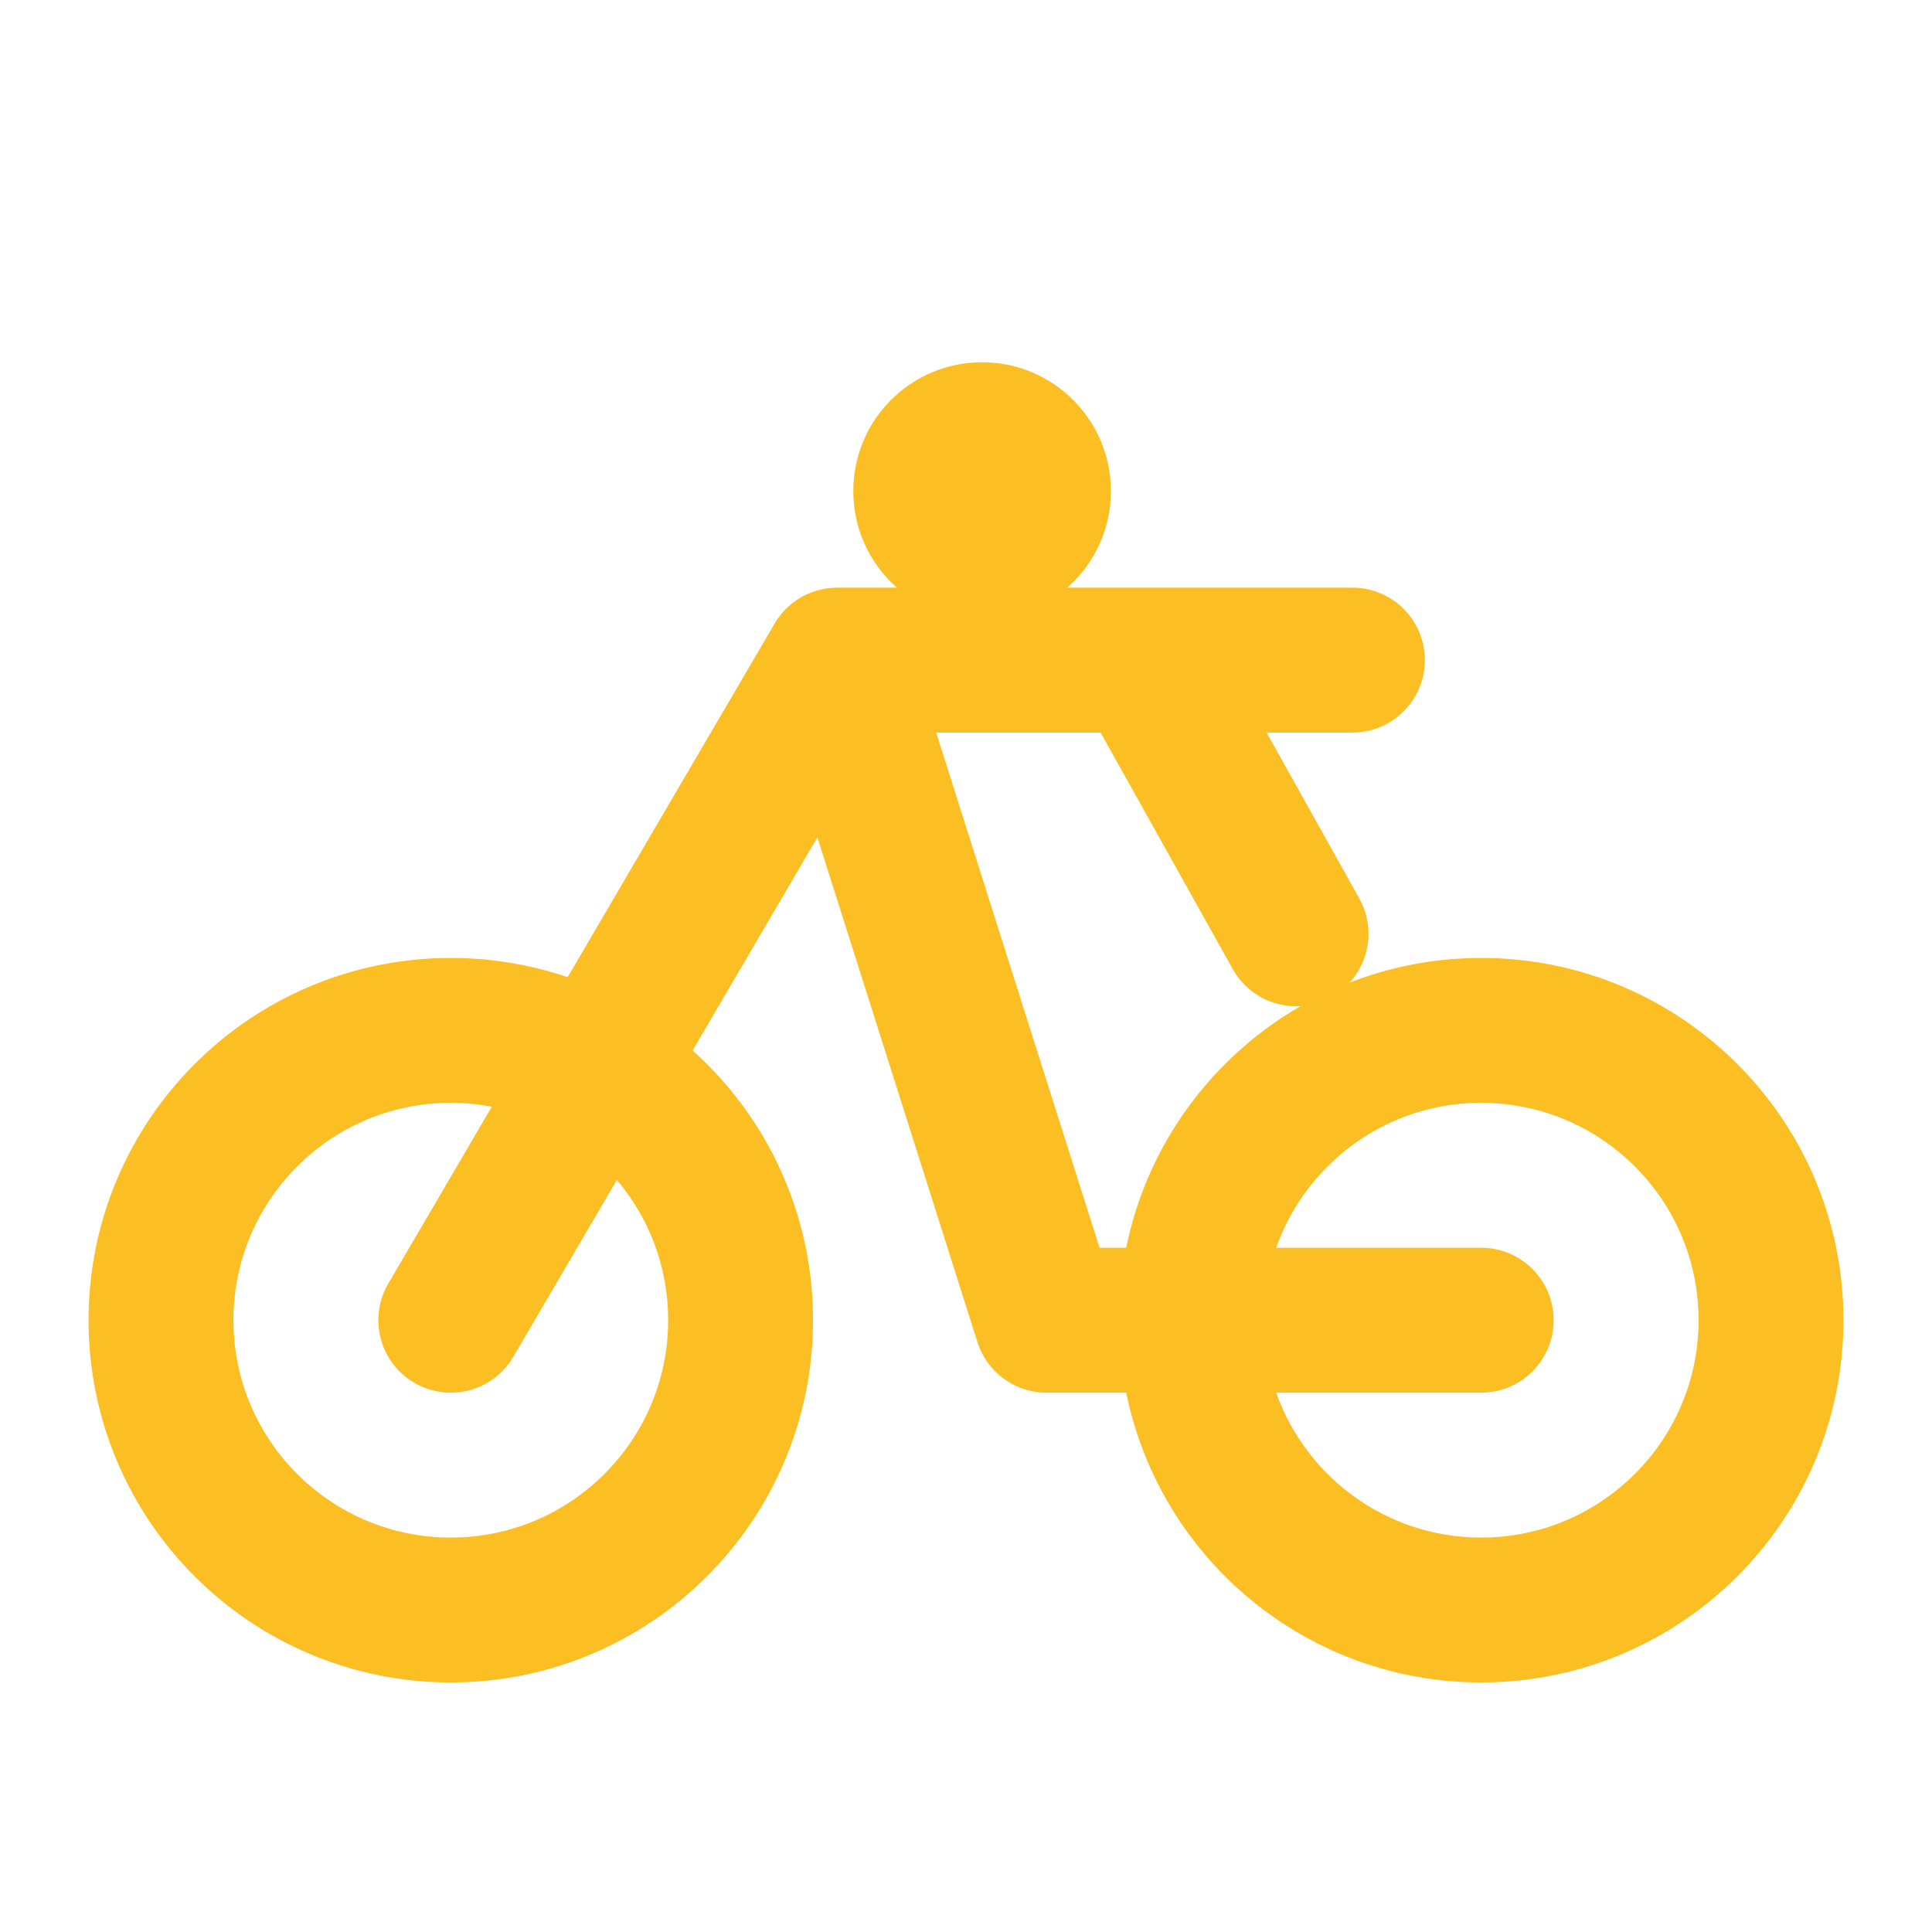
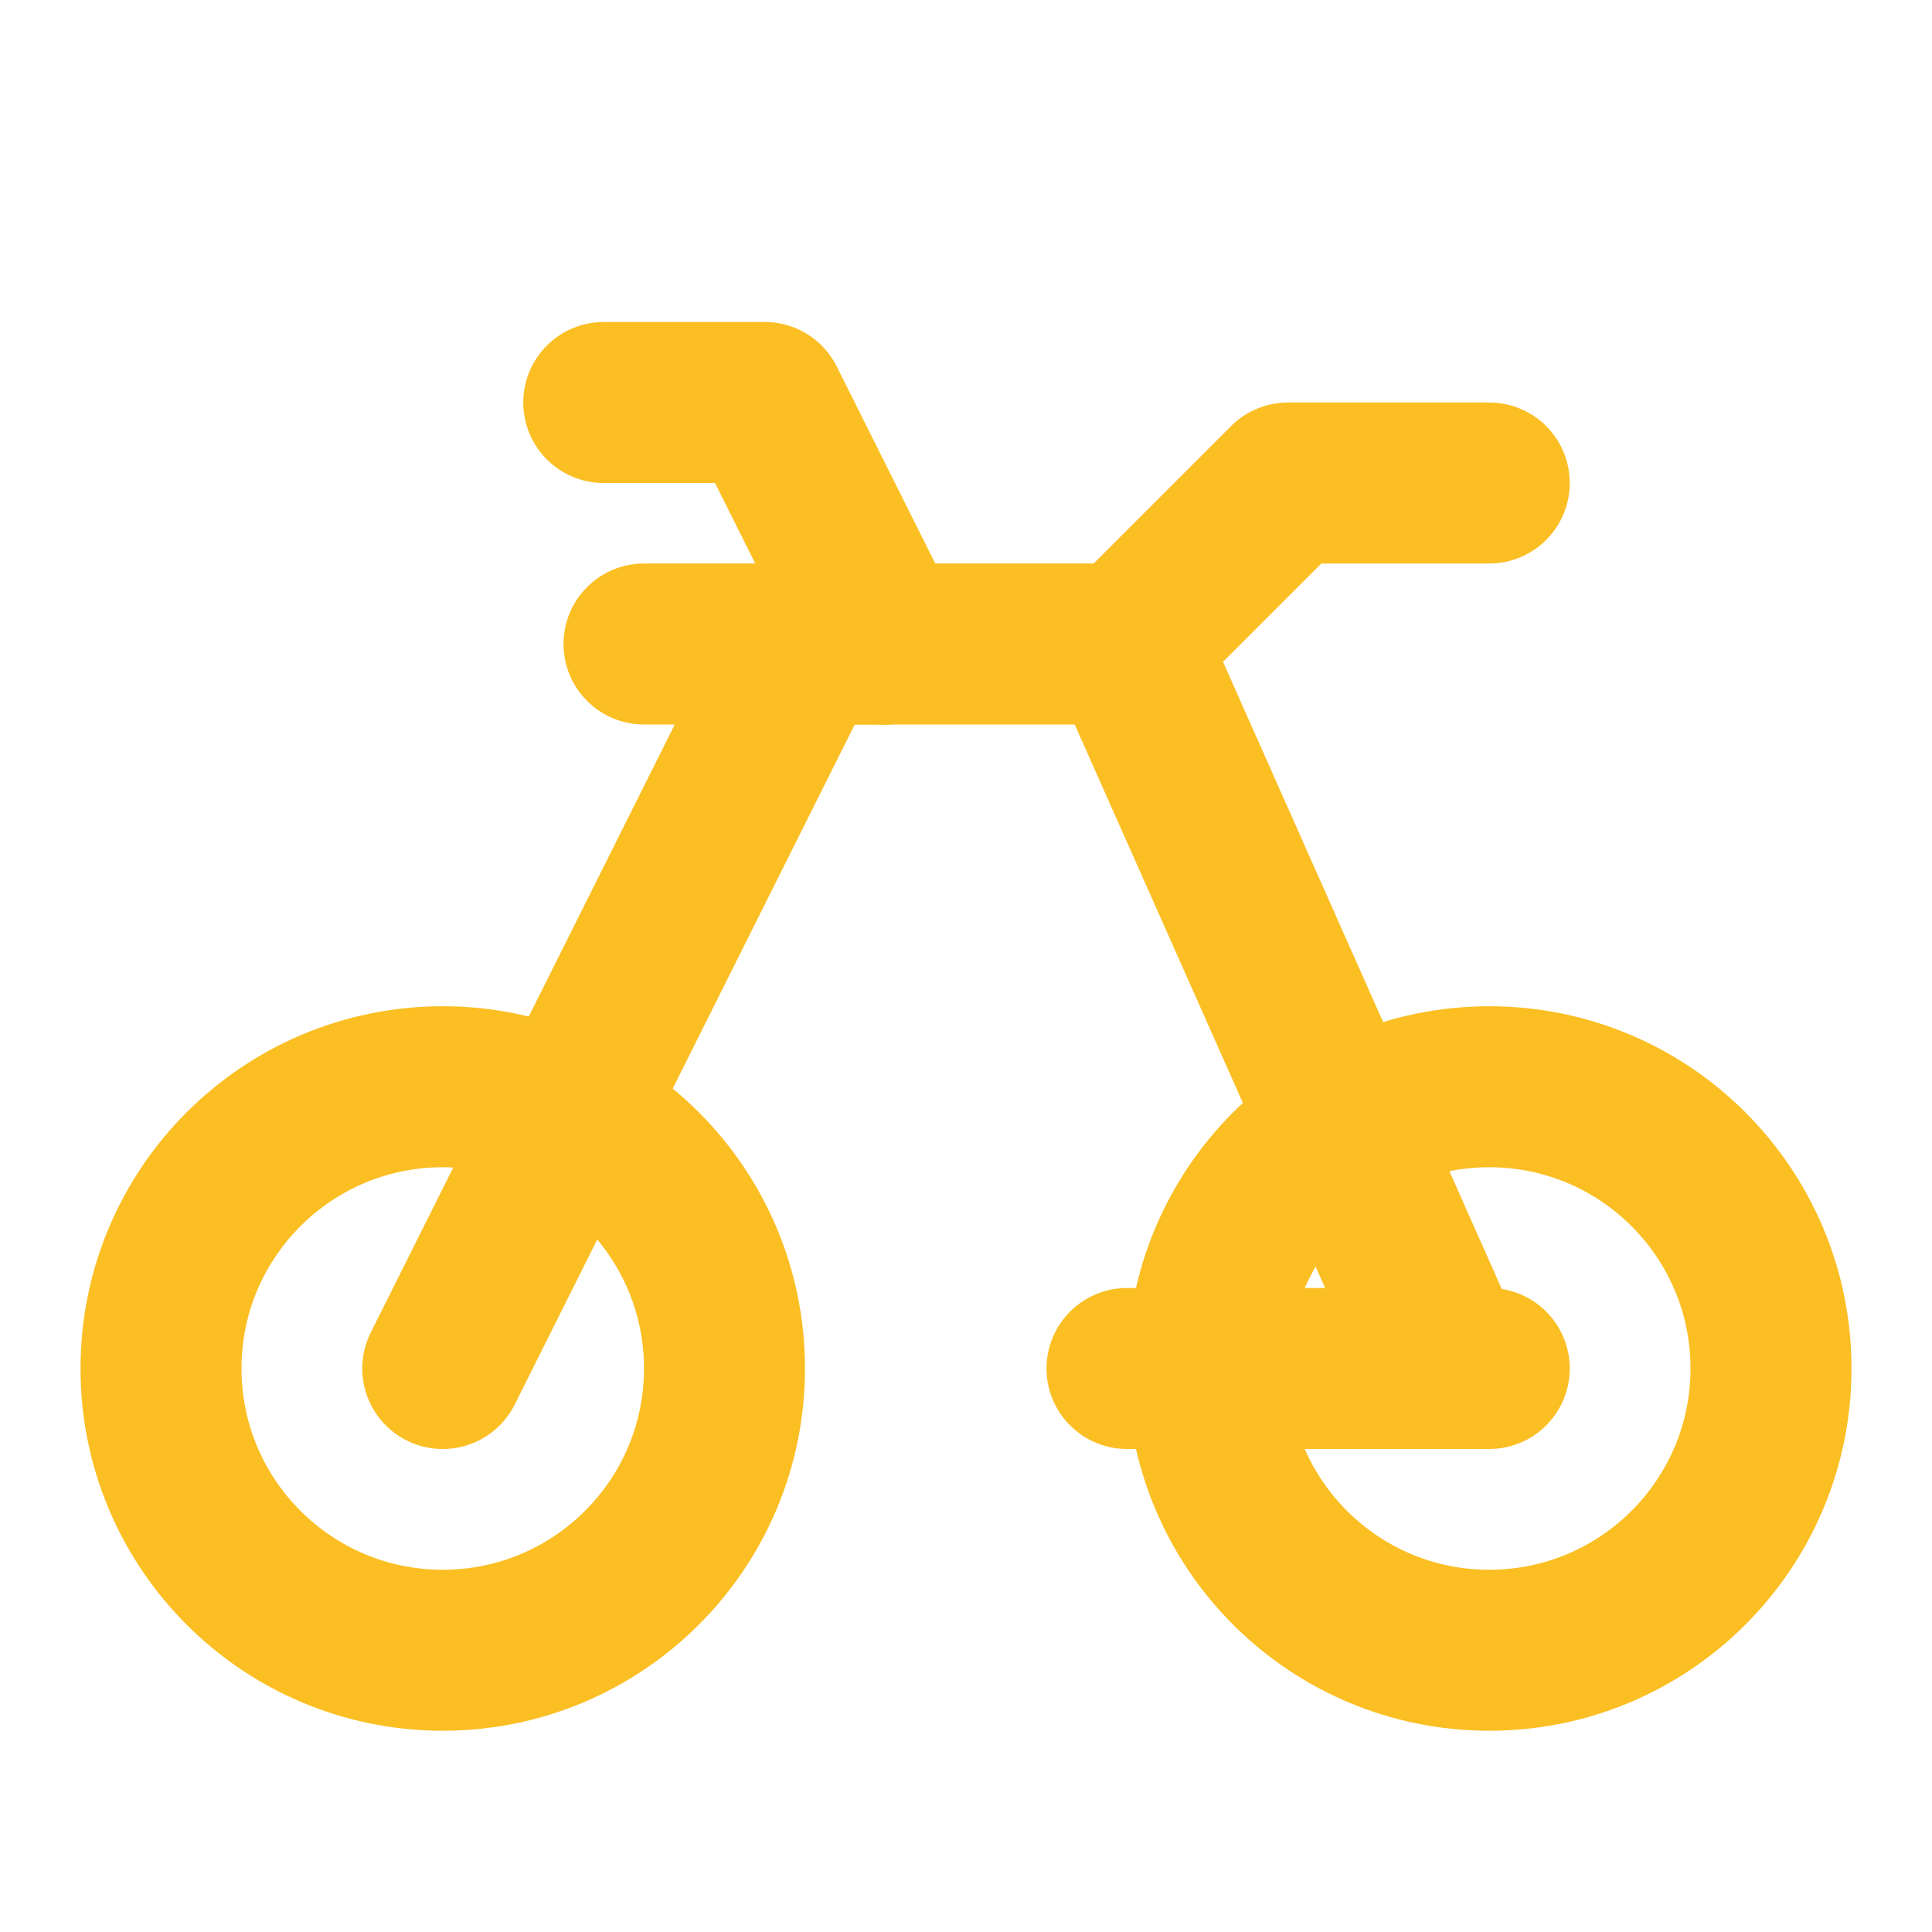
<svg xmlns="http://www.w3.org/2000/svg" viewBox="0 0 24 24" fill="none" role="img" aria-label="CYCLING">
-   <g stroke="#FBBF24" stroke-width="1.8" stroke-linecap="round" stroke-linejoin="round">
-     <circle cx="5.6" cy="16.4" r="3.6" />
-     <circle cx="18.4" cy="16.4" r="3.6" />
-     <path d="M5.6 16.4 10.4 8.2h3.8l1.9 3.4M10.4 8.2l2.6 8.2h5.4M14.2 8.2h2.6" />
+   <g stroke="#FBBF24" stroke-width="2" stroke-linecap="round" stroke-linejoin="round">
+     <circle cx="5.5" cy="17" r="3.5" />
+     <circle cx="18.5" cy="17" r="3.5" />
+     <path d="M5.5 17 10 8h4l4 9" />
+     <path d="M14 17h4.5" />
+     <path d="M8 8h3" />
+     <path d="M11 8l-1.5-3h-2" />
+     <path d="M14 8l2-2h2.5" />
  </g>
-   <circle cx="12.2" cy="6.1" r="1.6" fill="#FBBF24" />
</svg>
